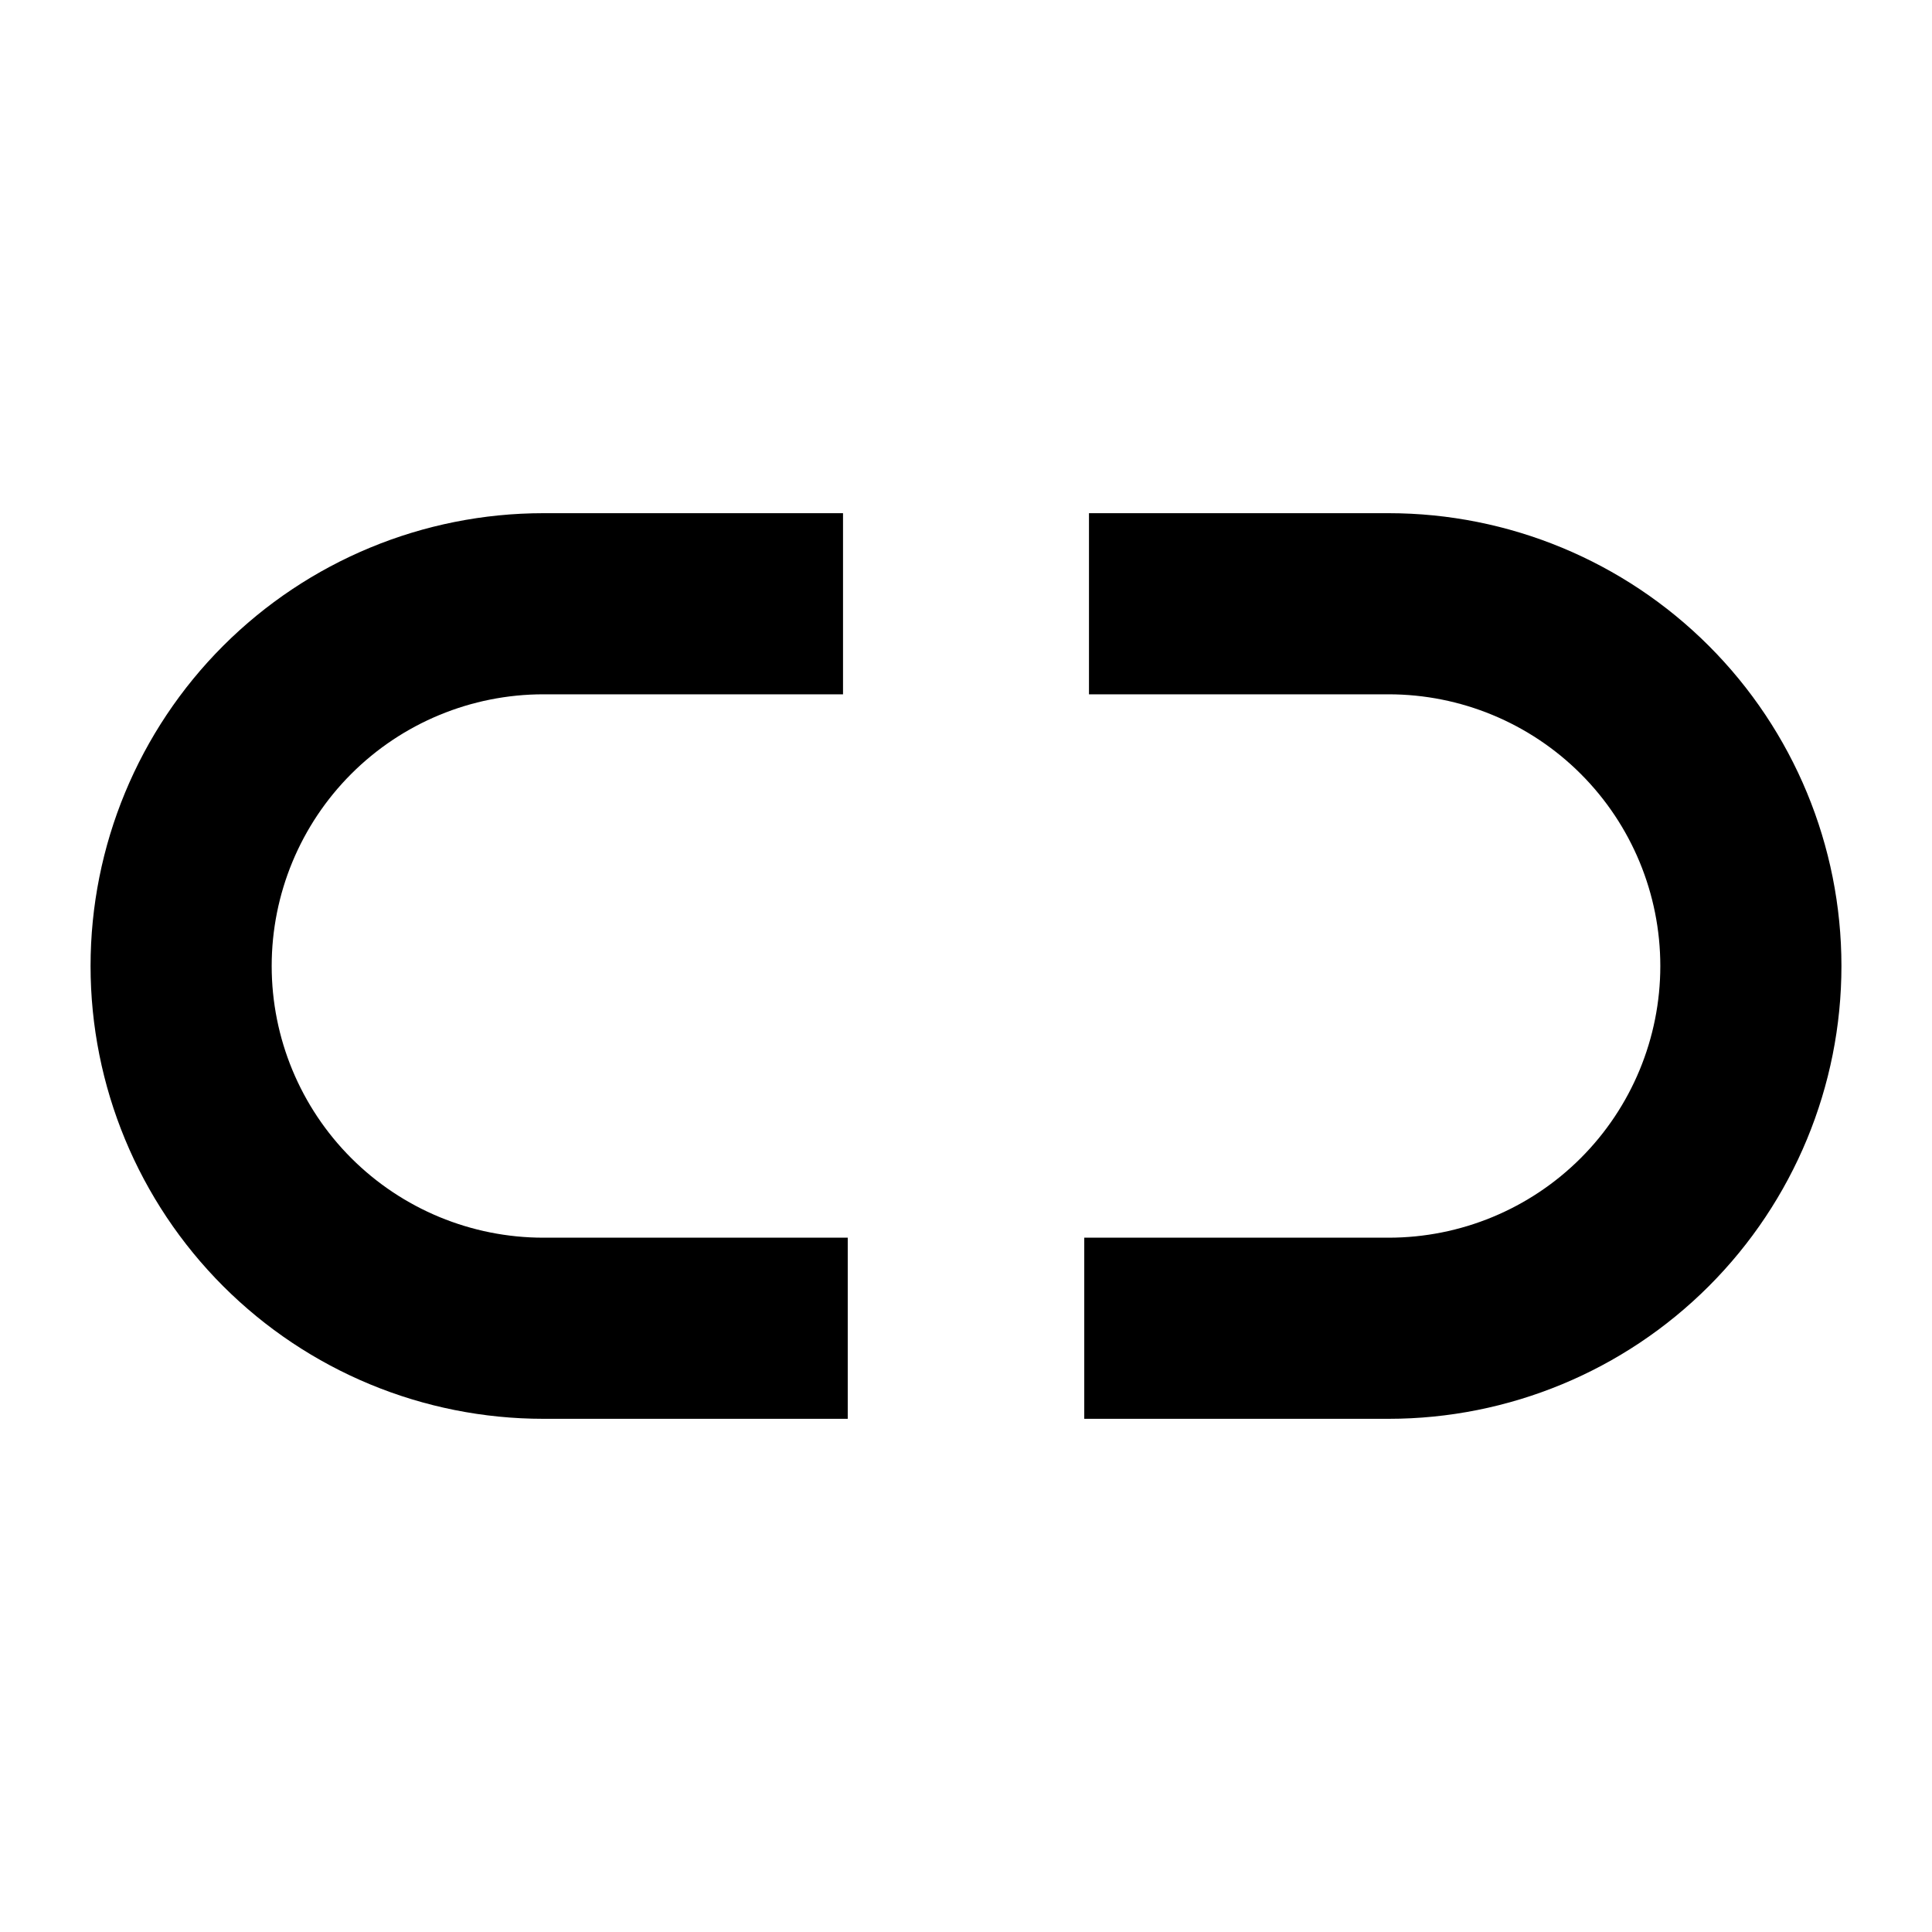
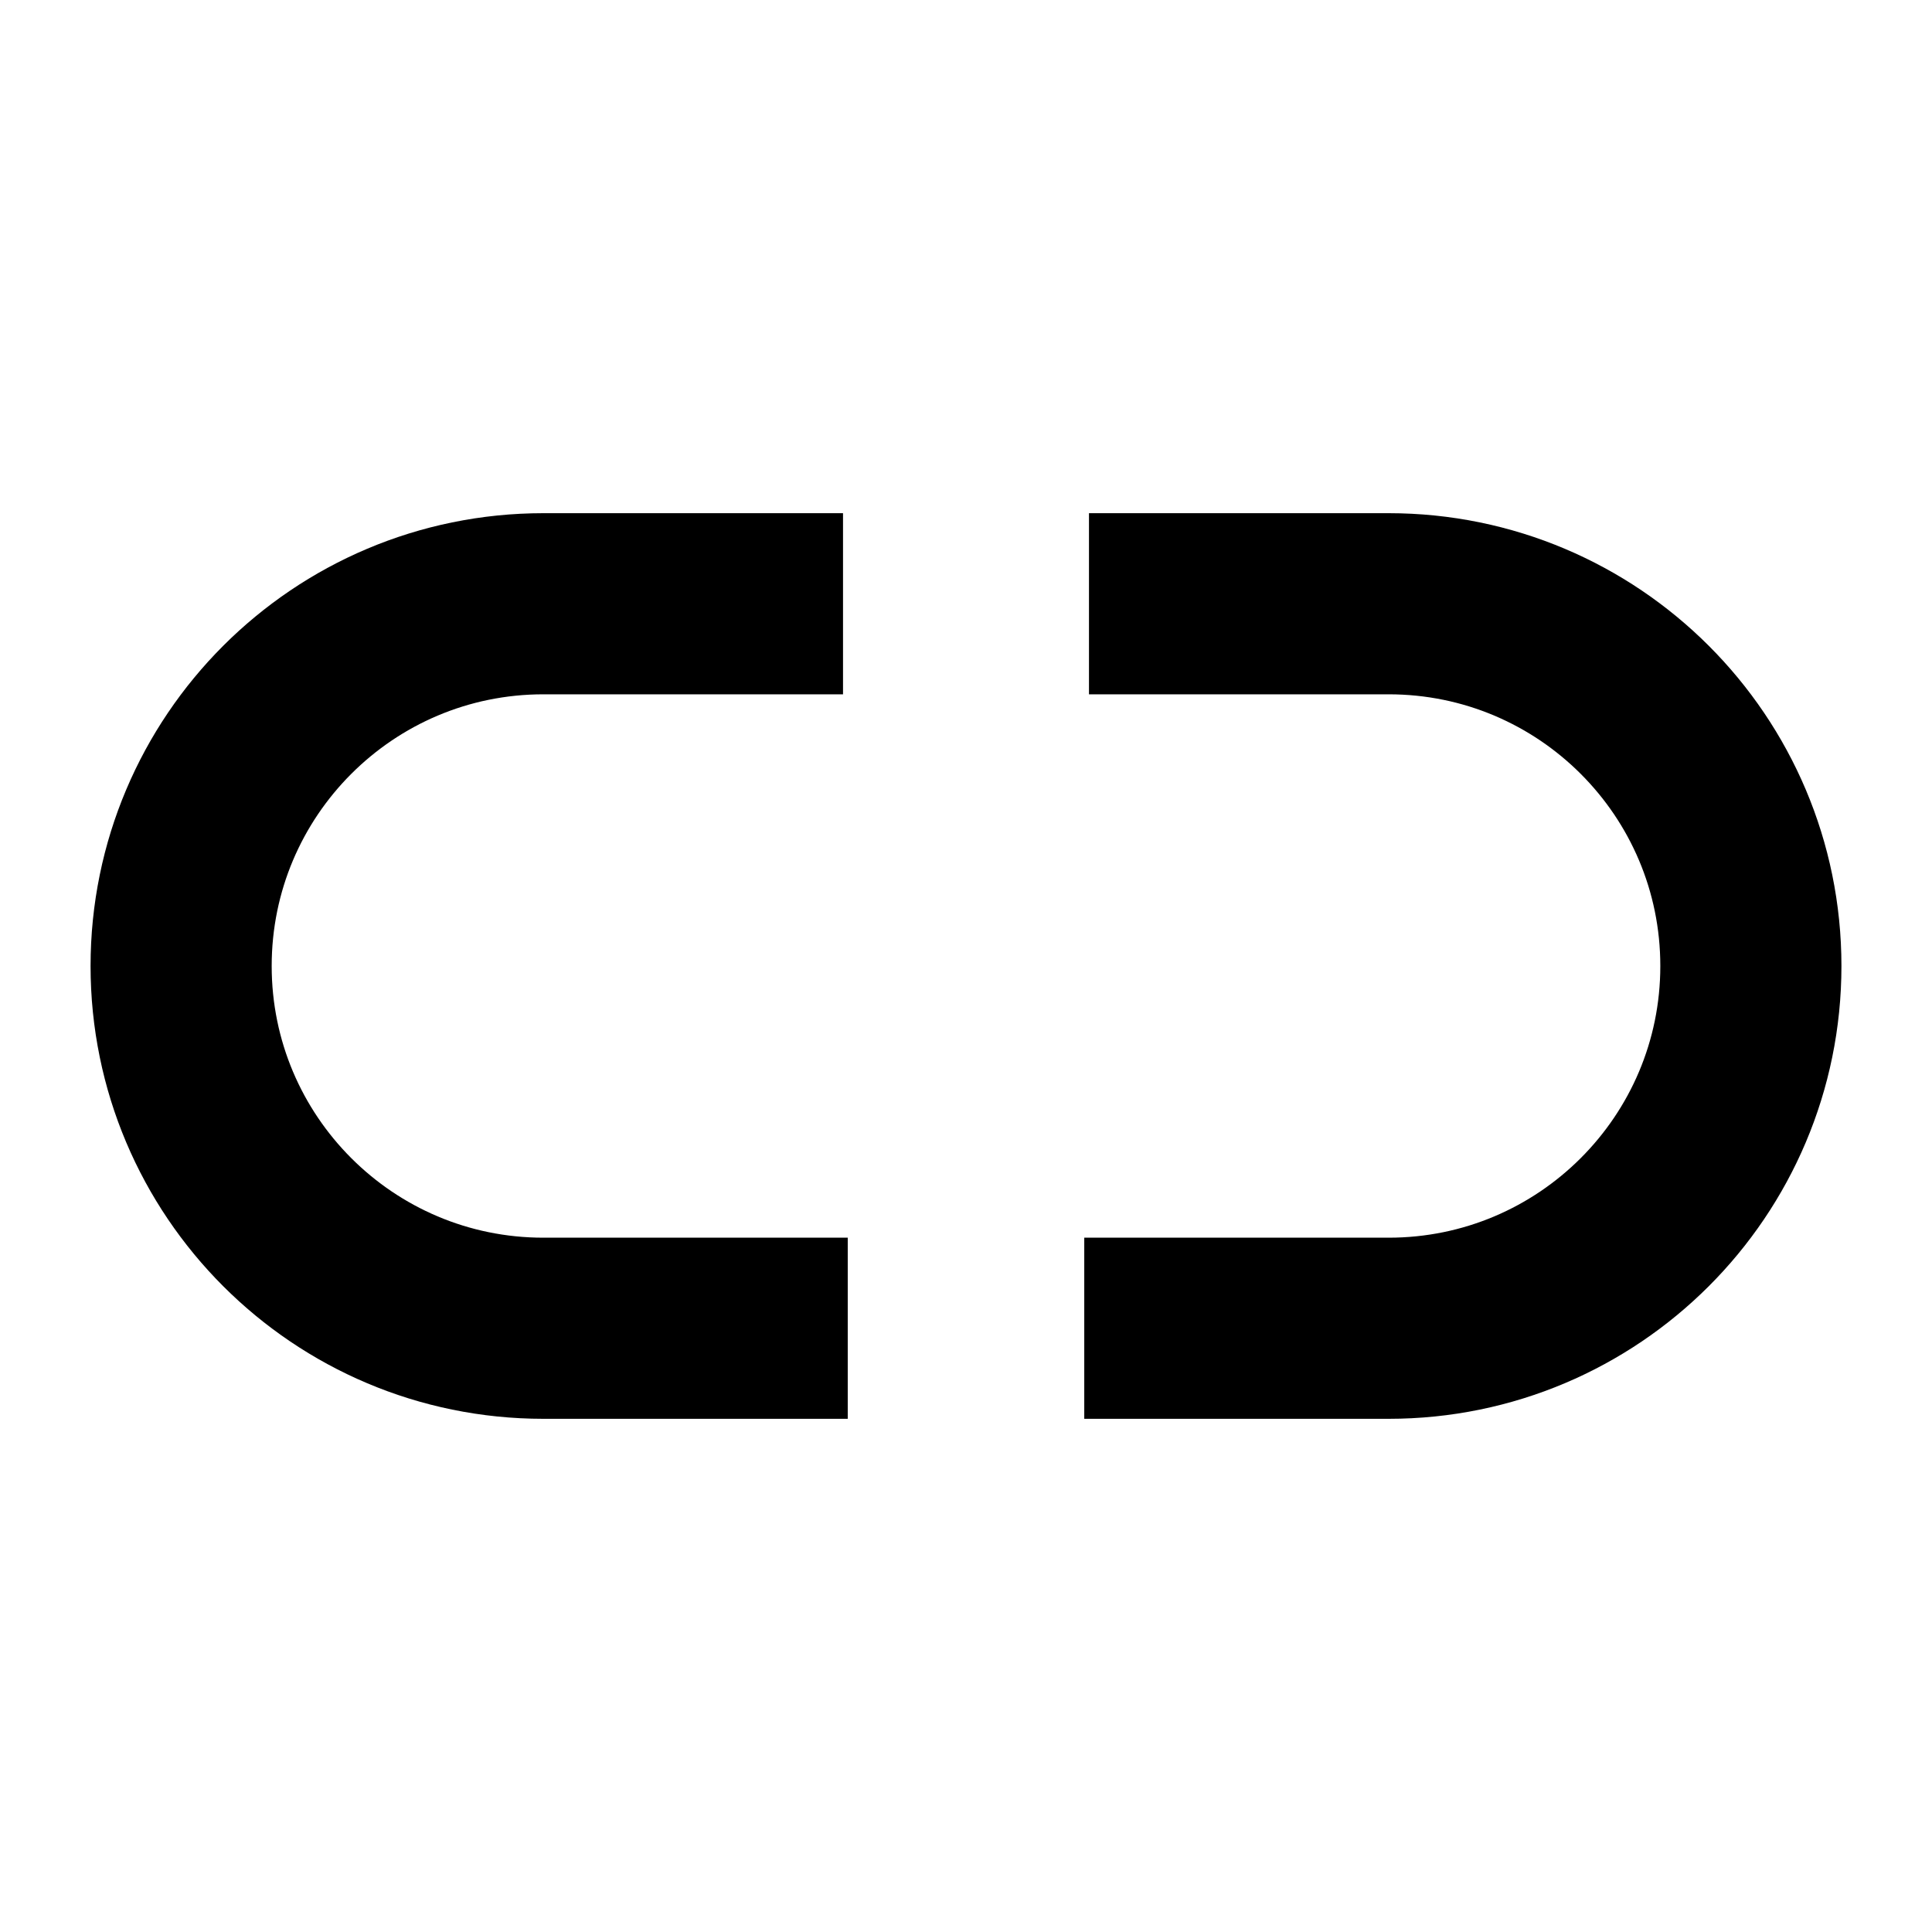
- <svg xmlns="http://www.w3.org/2000/svg" width="512" height="512" viewBox="0 0 512 512" fill="none">
-   <path d="M200.66 352H144C118.539 352 94.121 341.886 76.118 323.882C58.114 305.879 48 281.461 48 256C48 230.539 58.114 206.121 76.118 188.118C94.121 170.114 118.539 160 144 160H199.41" stroke="black" stroke-width="48" stroke-linecap="square" stroke-linejoin="round" />
-   <path d="M312.59 160H368C393.461 160 417.879 170.114 435.882 188.118C453.886 206.121 464 230.539 464 256C464 281.461 453.886 305.879 435.882 323.882C417.879 341.886 393.461 352 368 352H311.34" stroke="black" stroke-width="48" stroke-linecap="square" stroke-linejoin="round" />
+ <svg xmlns="http://www.w3.org/2000/svg" id="icons" viewBox="0 0 512 512">
+   <path d="M200.66,352H144a96,96,0,0,1,0-192h55.41" fill="none" stroke="#000" stroke-linecap="square" stroke-linejoin="round" stroke-width="48" />
+   <path d="M312.59,160H368a96,96,0,0,1,0,192H311.34" fill="none" stroke="#000" stroke-linecap="square" stroke-linejoin="round" stroke-width="48" />
</svg>
